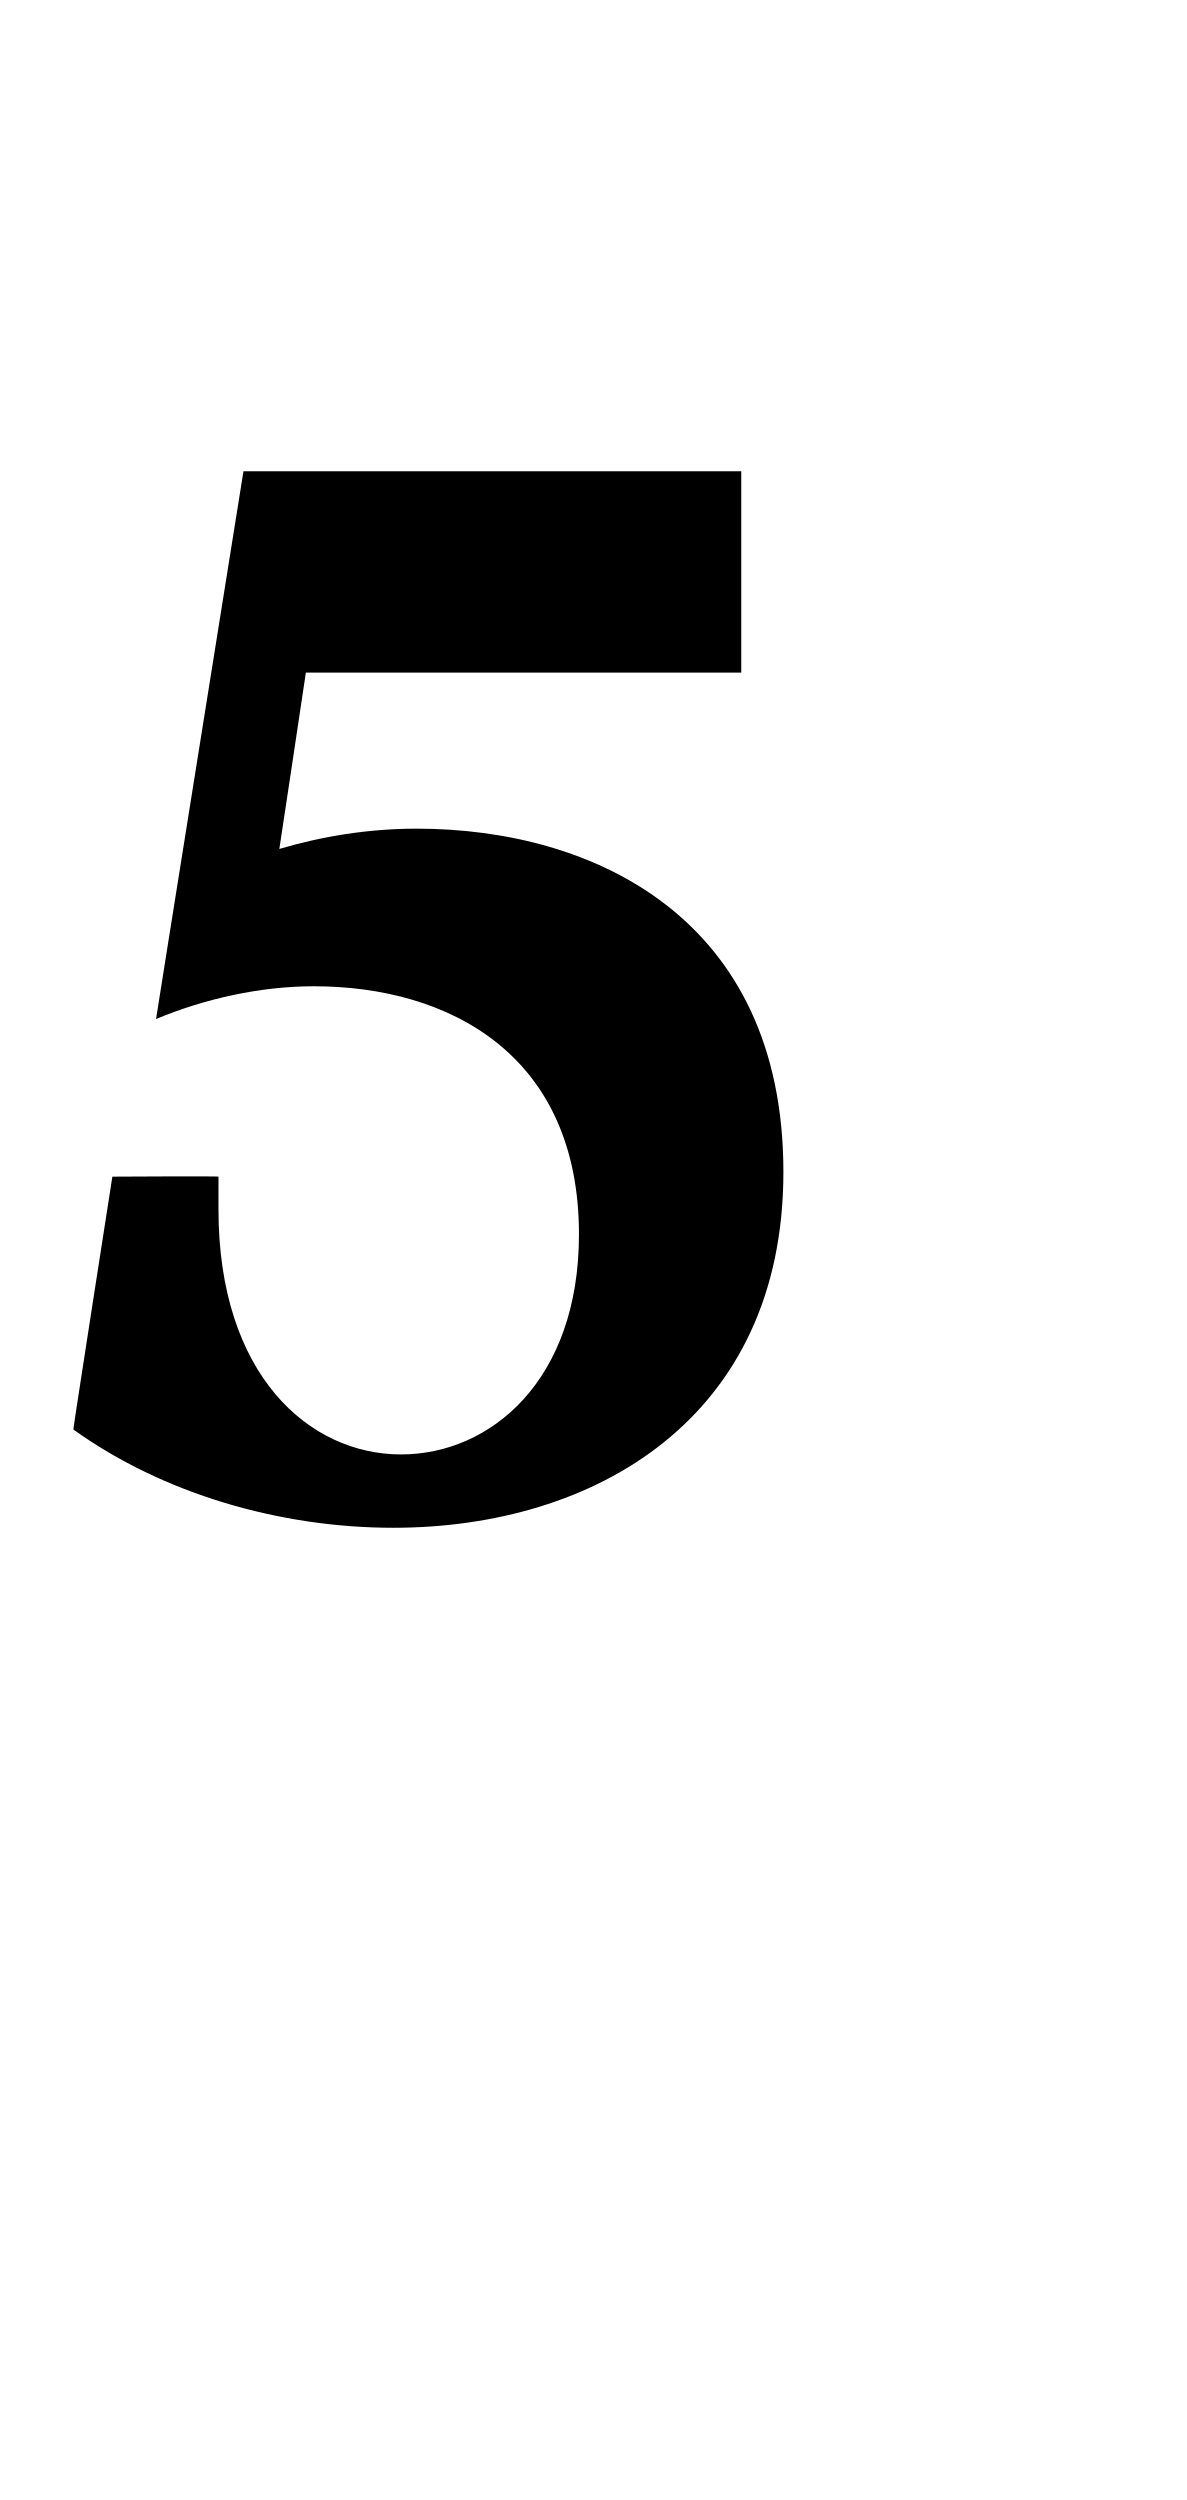
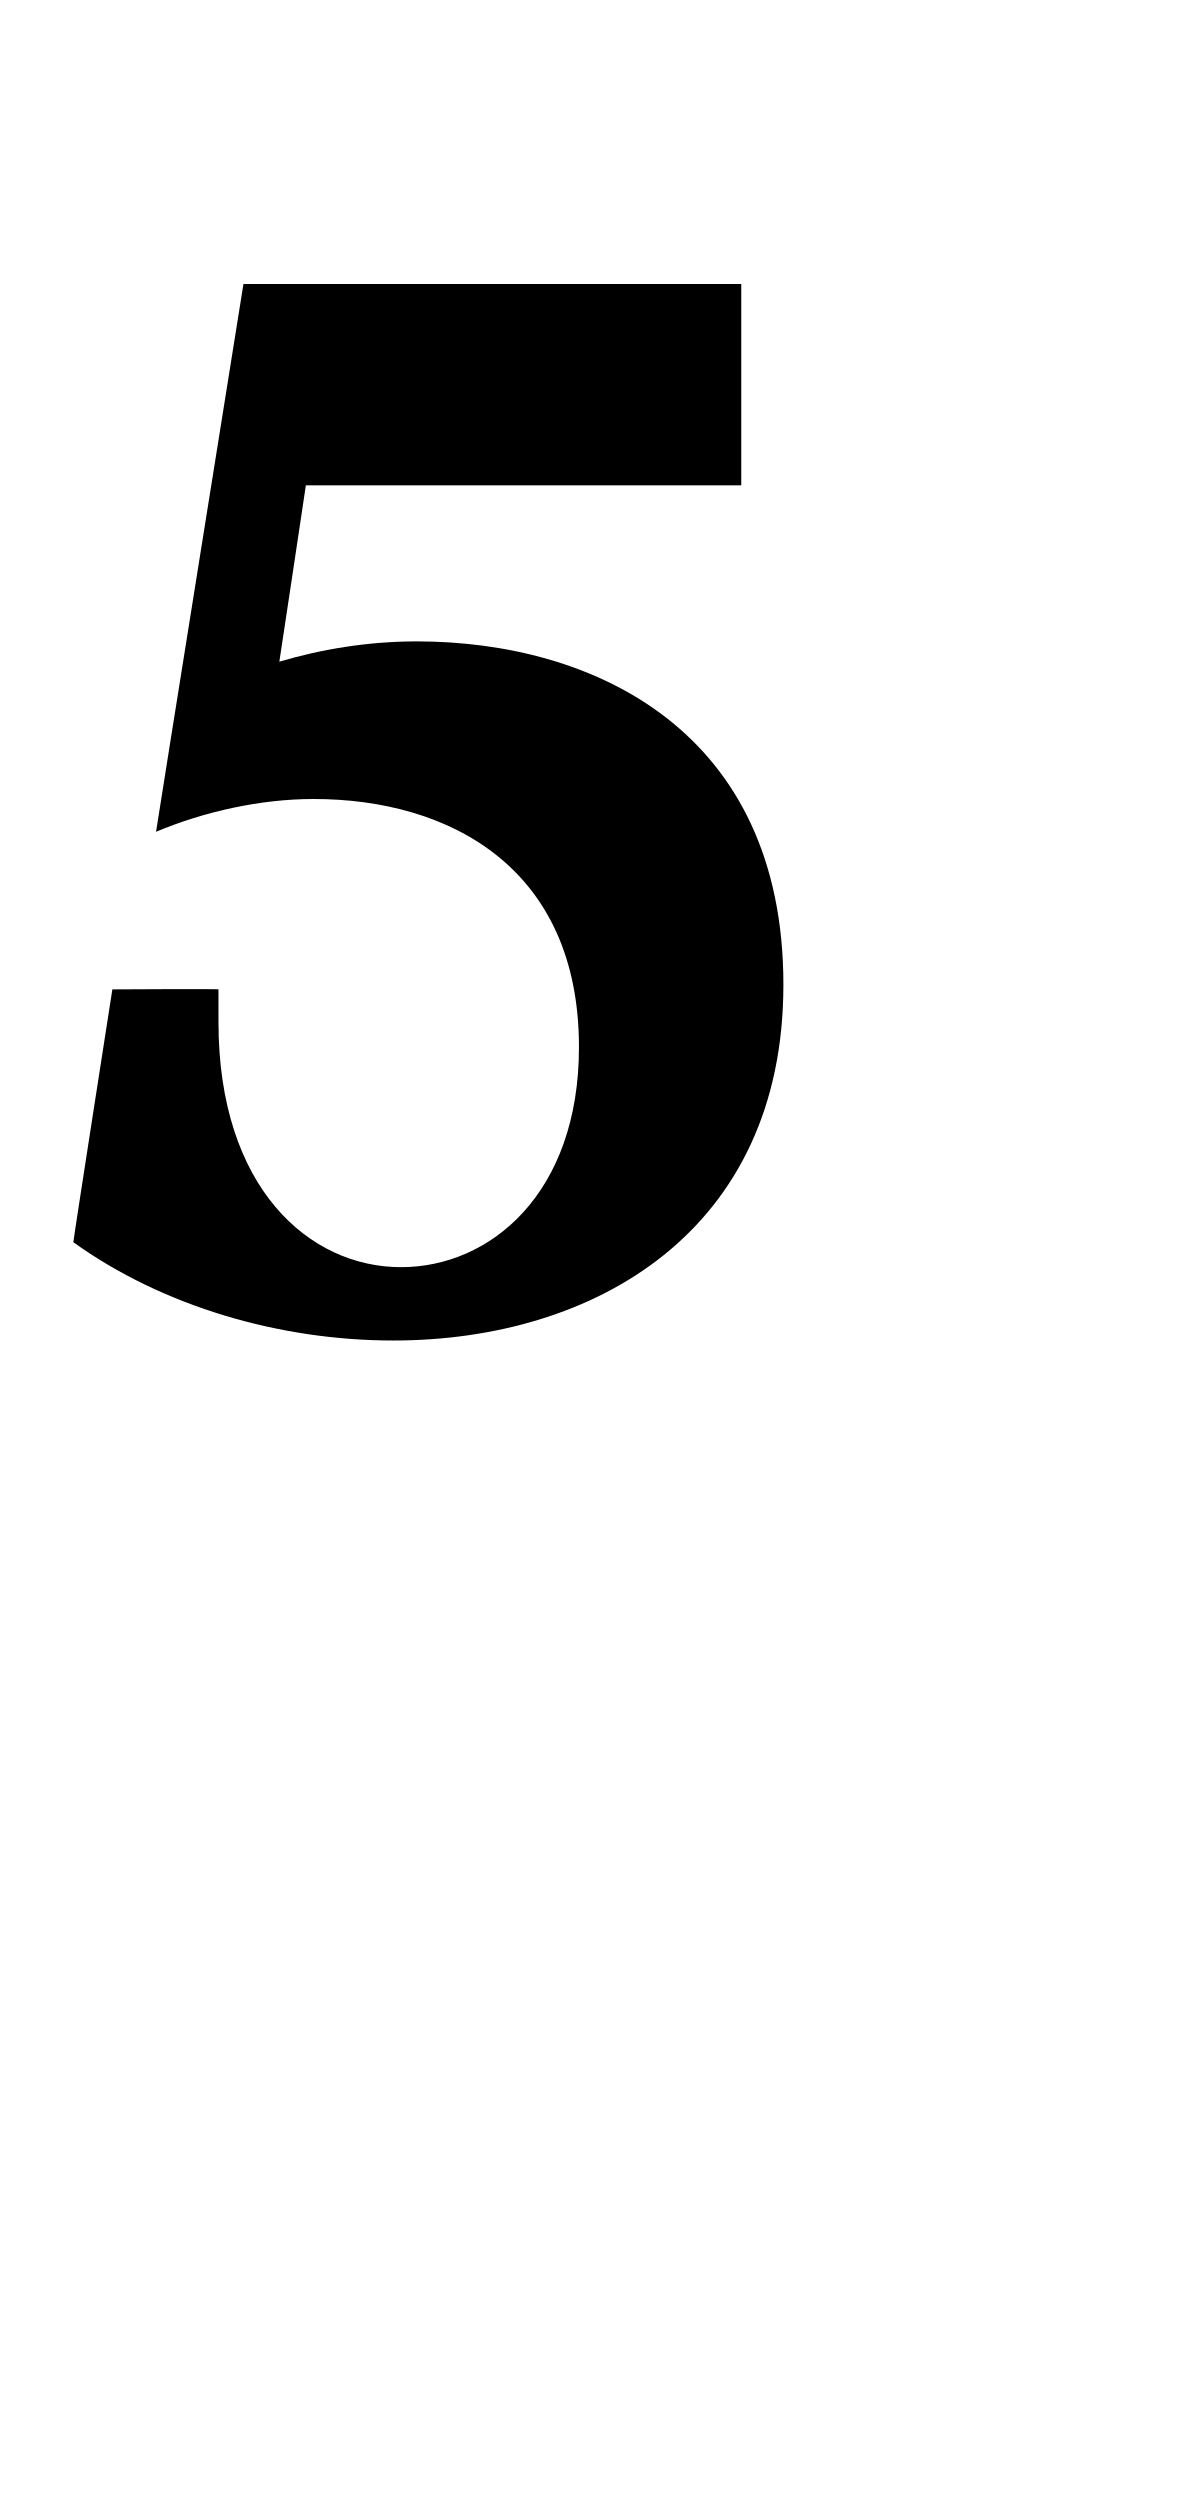
- <svg xmlns="http://www.w3.org/2000/svg" version="1.1" width="76px" height="160.2px" viewBox="0 -12 76 160.2" style="top:-12px">
+ <svg xmlns="http://www.w3.org/2000/svg" version="1.1" width="76px" height="160.2px" viewBox="0 0 76 160.2">
  <defs />
-   <g id="Polygon10839">
+   <g id="Polygon10812">
    <path d="M 47.5 18.2 L 47.5 31.1 L 19.6 31.1 C 19.6 31.1 17.91 42.39 17.9 42.4 C 20.6 41.6 23.6 41.1 26.7 41.1 C 38 41.1 50.2 46.8 50.2 63.1 C 50.2 78.9 38.1 85.9 25.2 85.9 C 17.9 85.9 10.4 83.7 4.7 79.6 C 4.68 79.56 7.2 63.4 7.2 63.4 C 7.2 63.4 14.04 63.36 14 63.4 C 14 64.1 14 64.8 14 65.5 C 14 76.1 19.8 81.2 25.7 81.2 C 31.4 81.2 37.1 76.5 37.1 67.1 C 37.1 55.6 28.8 51.2 20.1 51.2 C 16.7 51.2 13.1 52 10 53.3 C 9.99 53.28 15.6 18.2 15.6 18.2 L 47.5 18.2 Z " stroke="none" fill="#000" />
  </g>
</svg>
